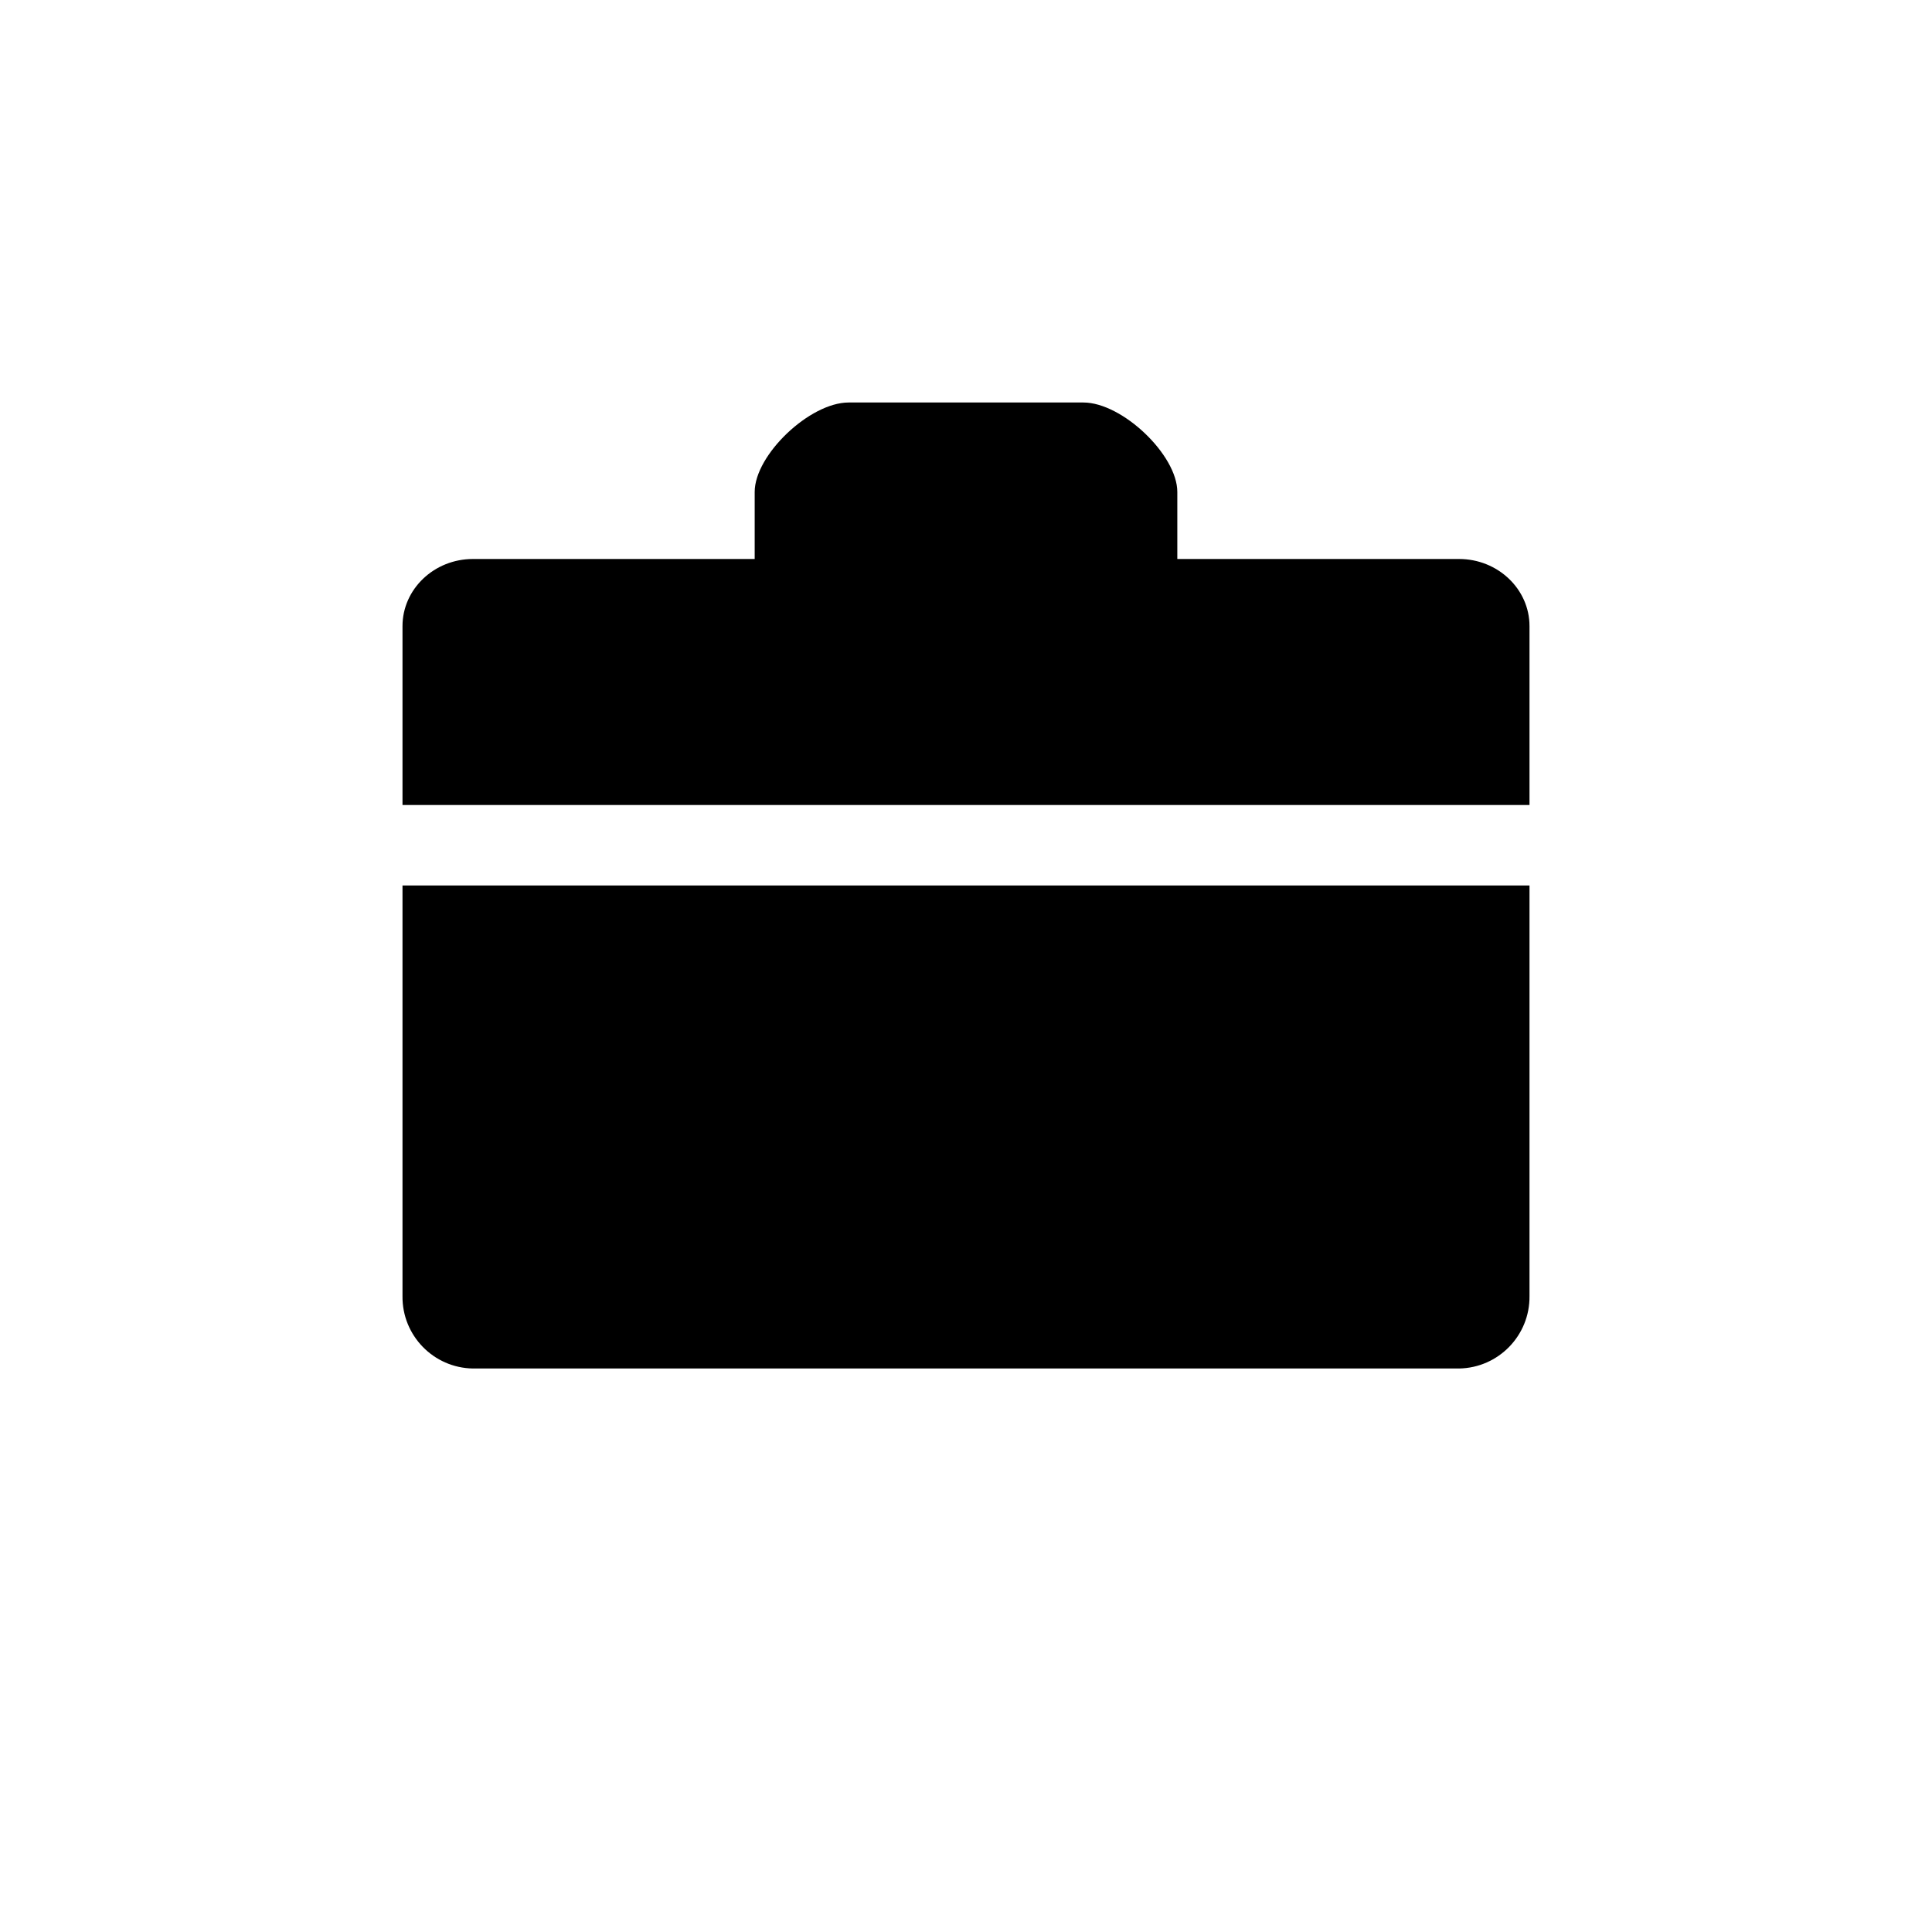
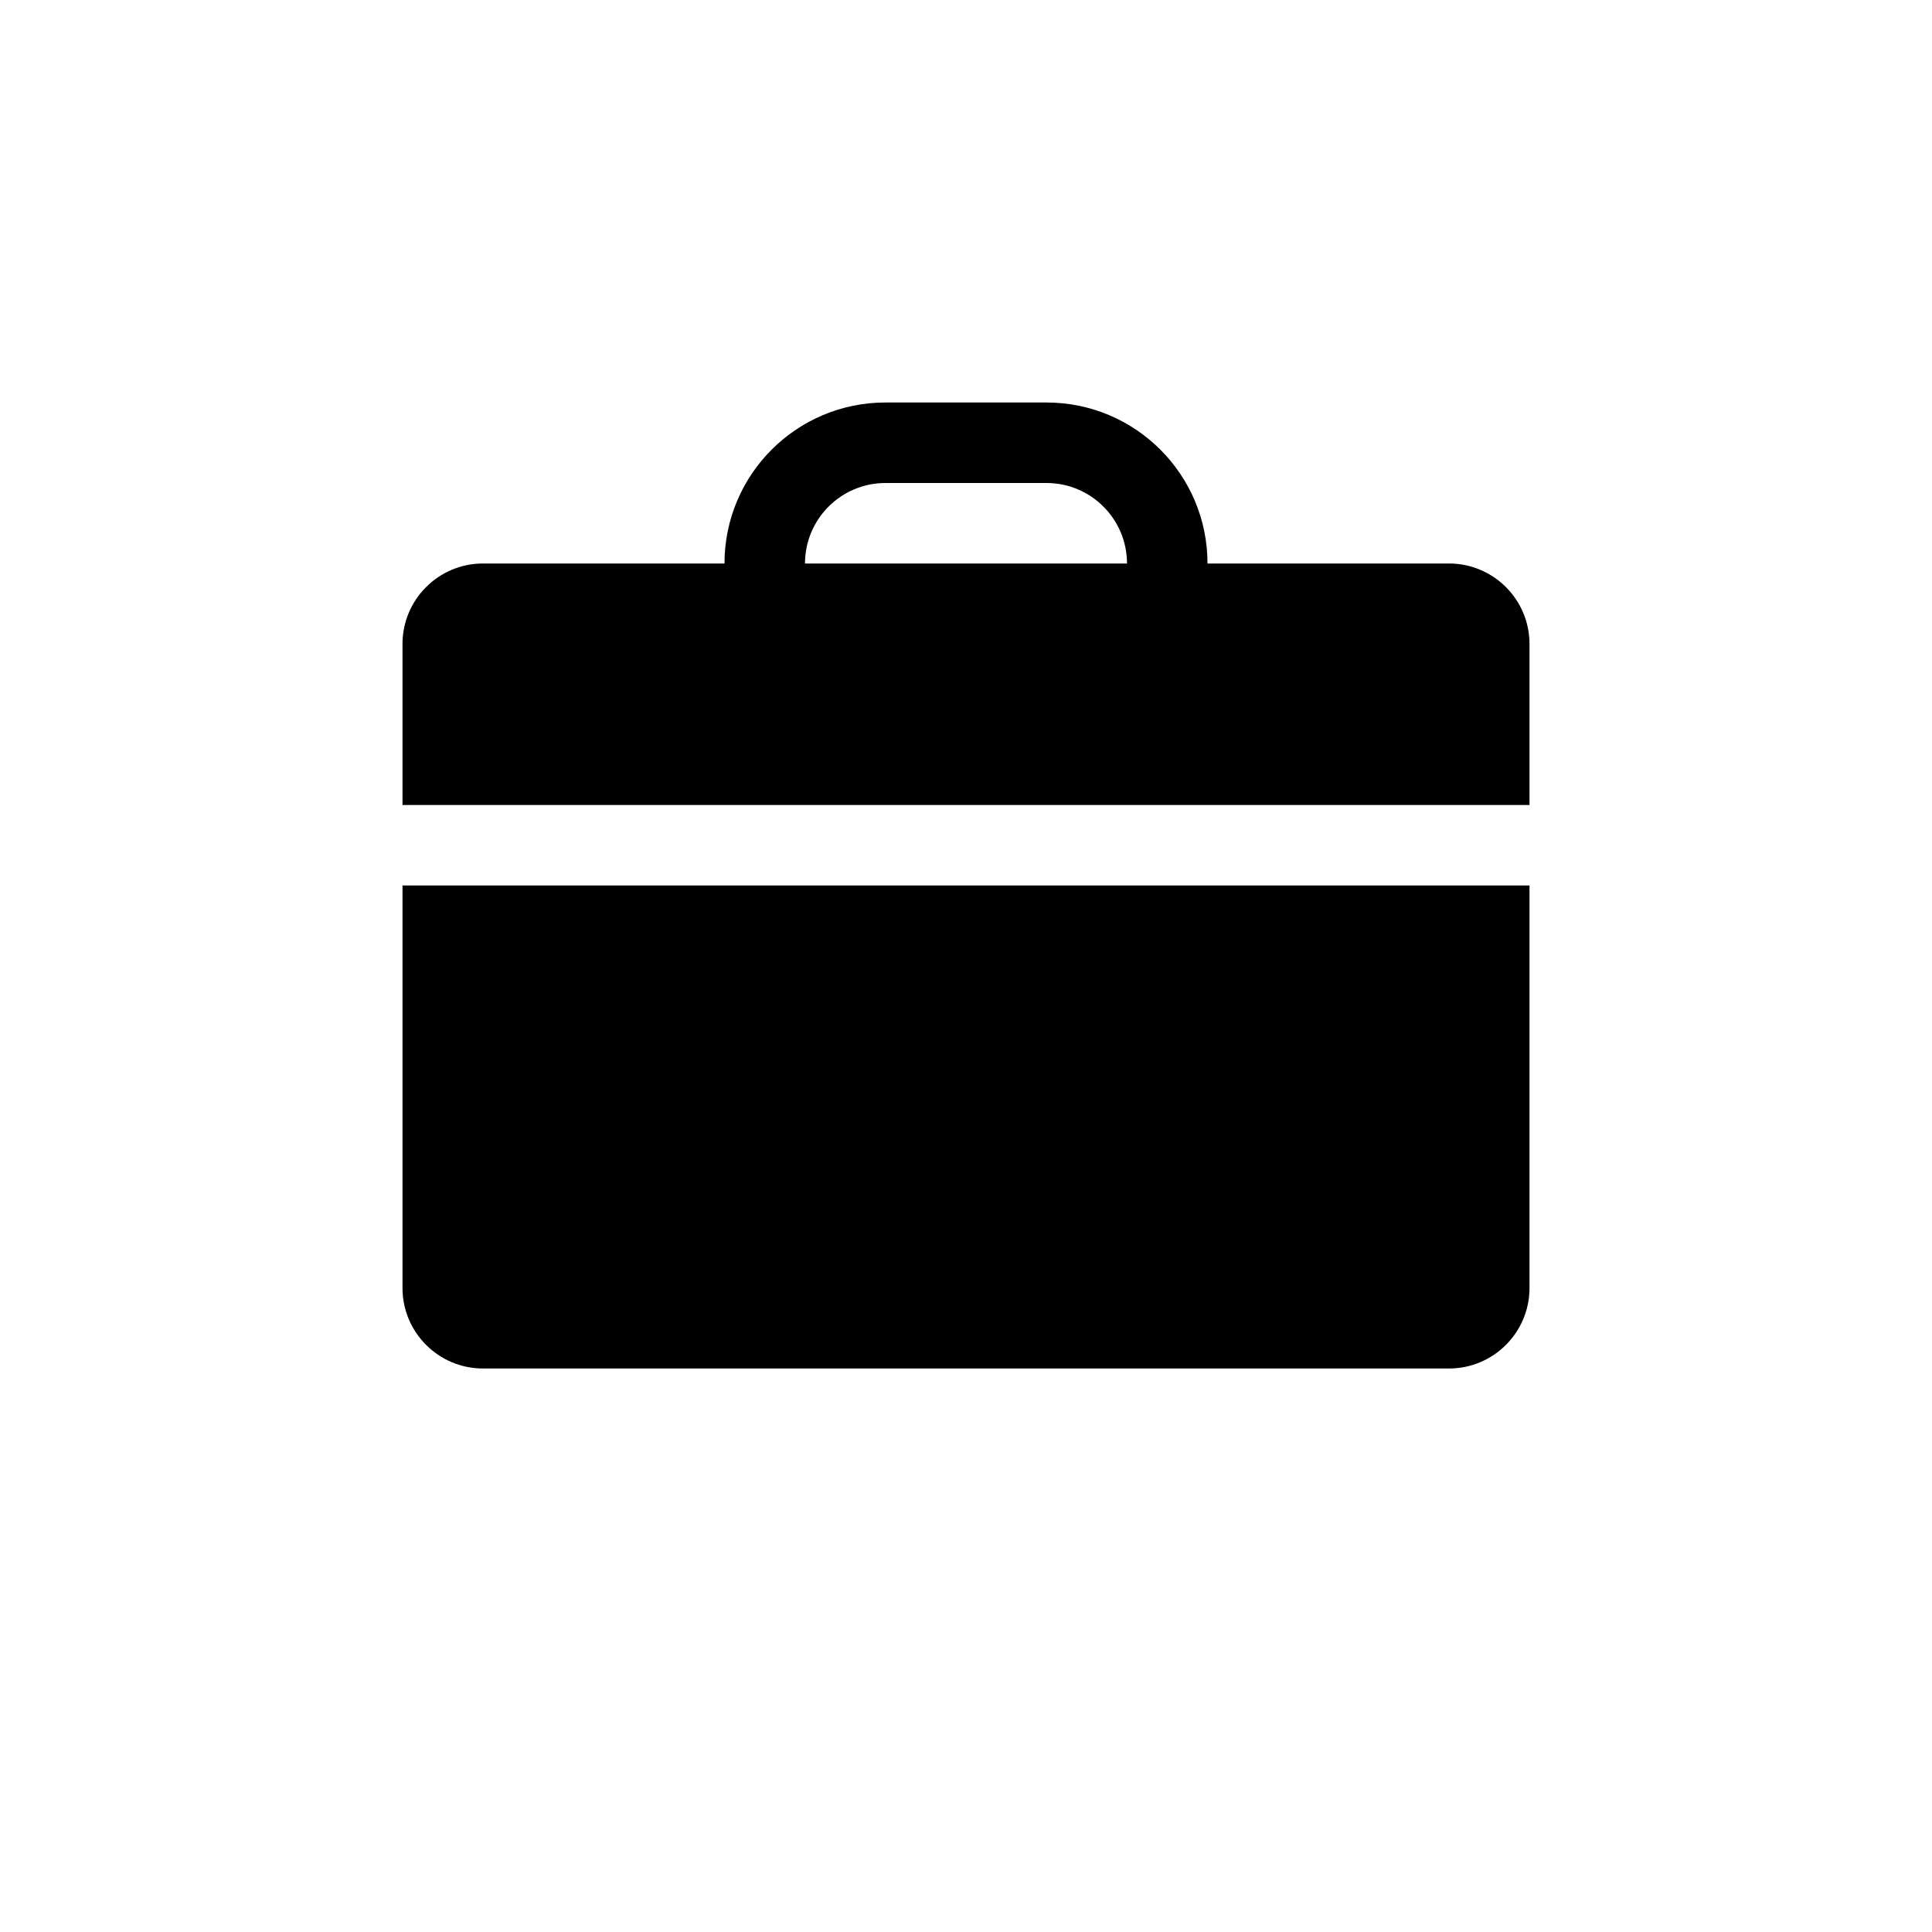
<svg xmlns="http://www.w3.org/2000/svg" width="24" height="24">
-   <path d="M18.125 6.944c.482 0 .875.374.875.834V10H5V7.778c0-.46.393-.834.875-.834h3.5v-.833c0-.46.684-1.111 1.167-1.111h2.916c.483 0 1.167.652 1.167 1.111v.833h3.5zM16.083 11H19v5.1a.89.89 0 0 1-.875.9H5.875A.889.889 0 0 1 5 16.1V11h11.083z" fill-rule="evenodd" />
+   <path fill-rule="evenodd" clip-rule="evenodd" d="M13 5H11C9.895 5 9 5.895 9 7H6C5.448 7 5 7.448 5 8V10H19V8C19 7.448 18.552 7 18 7H15C15 5.895 14.105 5 13 5ZM14 7C14 6.448 13.552 6 13 6H11C10.448 6 10 6.448 10 7H14Z" />
+   <path d="M5 11H19V16C19 16.552 18.552 17 18 17H6C5.448 17 5 16.552 5 16V11Z" />
</svg>
